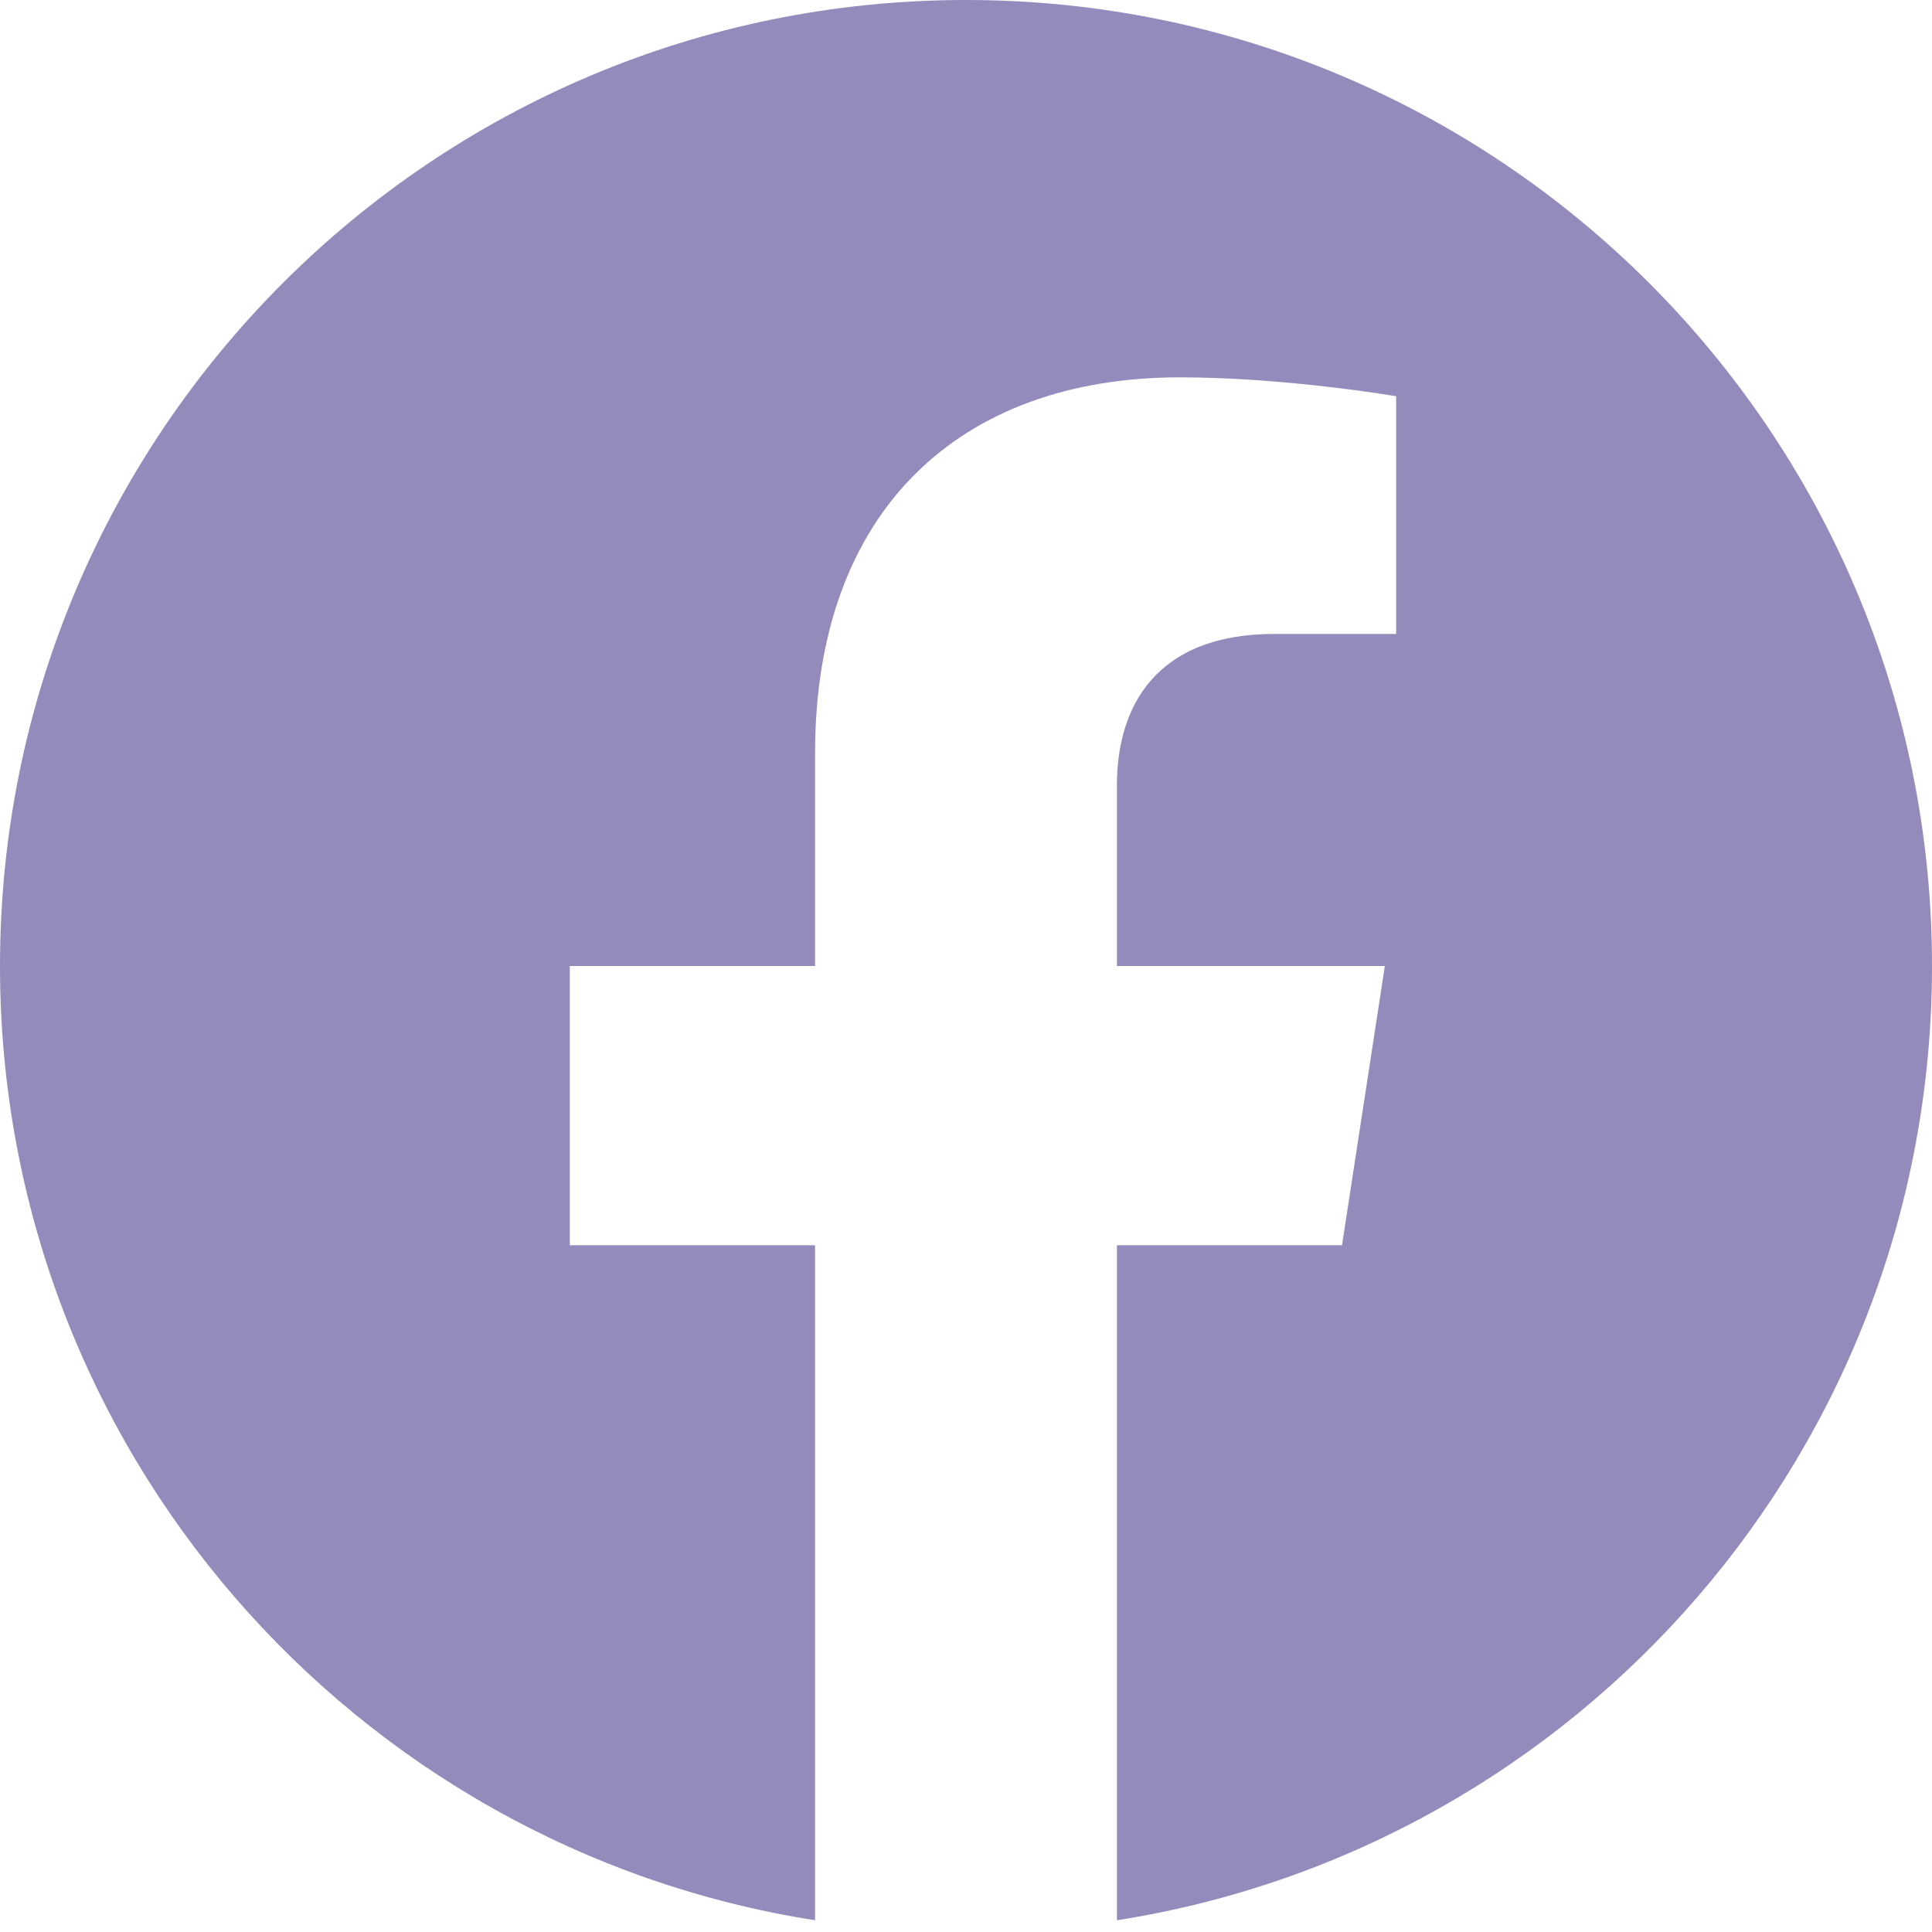
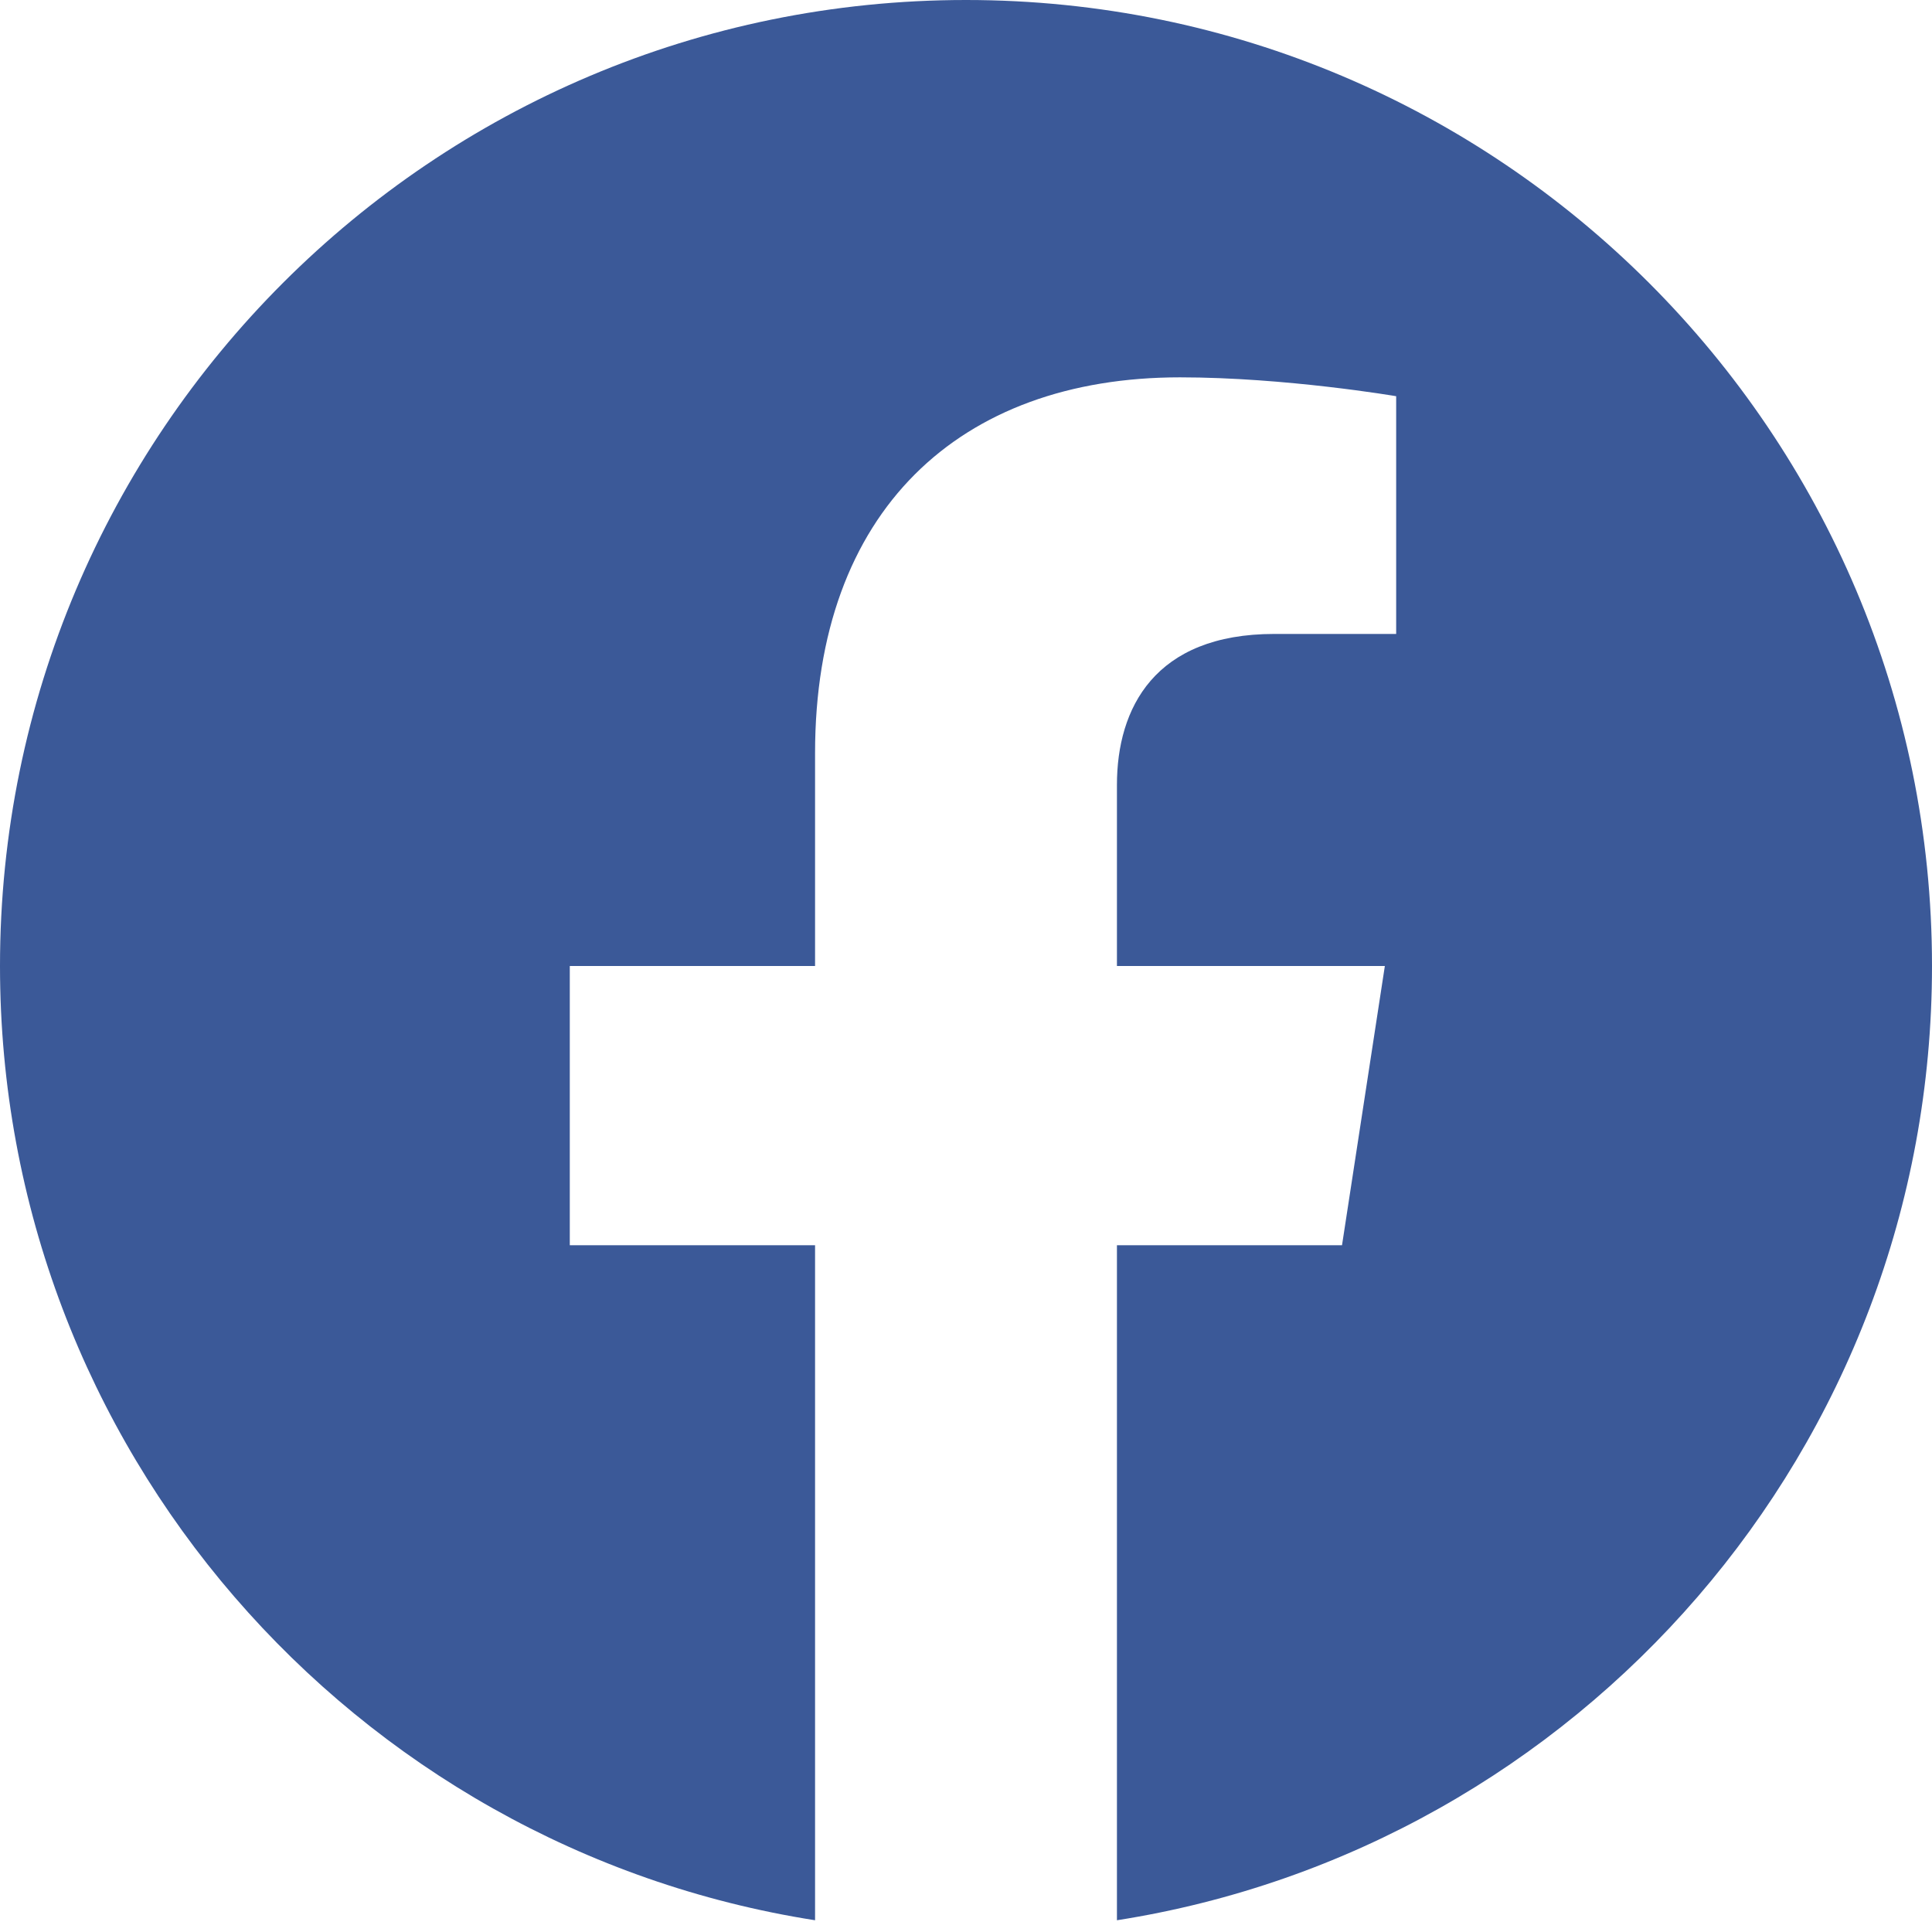
<svg xmlns="http://www.w3.org/2000/svg" width="64" height="64" viewBox="0 0 64 64" fill="none">
-   <path d="M64 32C64 14.327 49.673 0 32 0C14.327 0 0 14.327 0 32C0 47.972 11.702 61.211 27 63.611V41.25H18.875V32H27V24.95C27 16.93 31.777 12.5 39.087 12.5C42.587 12.5 46.25 13.125 46.25 13.125V21H42.215C38.24 21 37 23.467 37 26V32H45.875L44.456 41.25H37V63.611C52.298 61.211 64 47.972 64 32Z" fill="#948ABC" />
+   <path d="M64 32C64 14.327 49.673 0 32 0C14.327 0 0 14.327 0 32C0 47.972 11.702 61.211 27 63.611V41.25H18.875V32H27V24.95C27 16.93 31.777 12.5 39.087 12.5C42.587 12.5 46.25 13.125 46.25 13.125V21H42.215C38.24 21 37 23.467 37 26V32H45.875L44.456 41.25H37V63.611C52.298 61.211 64 47.972 64 32Z" fill="#3b5998" />
</svg>
